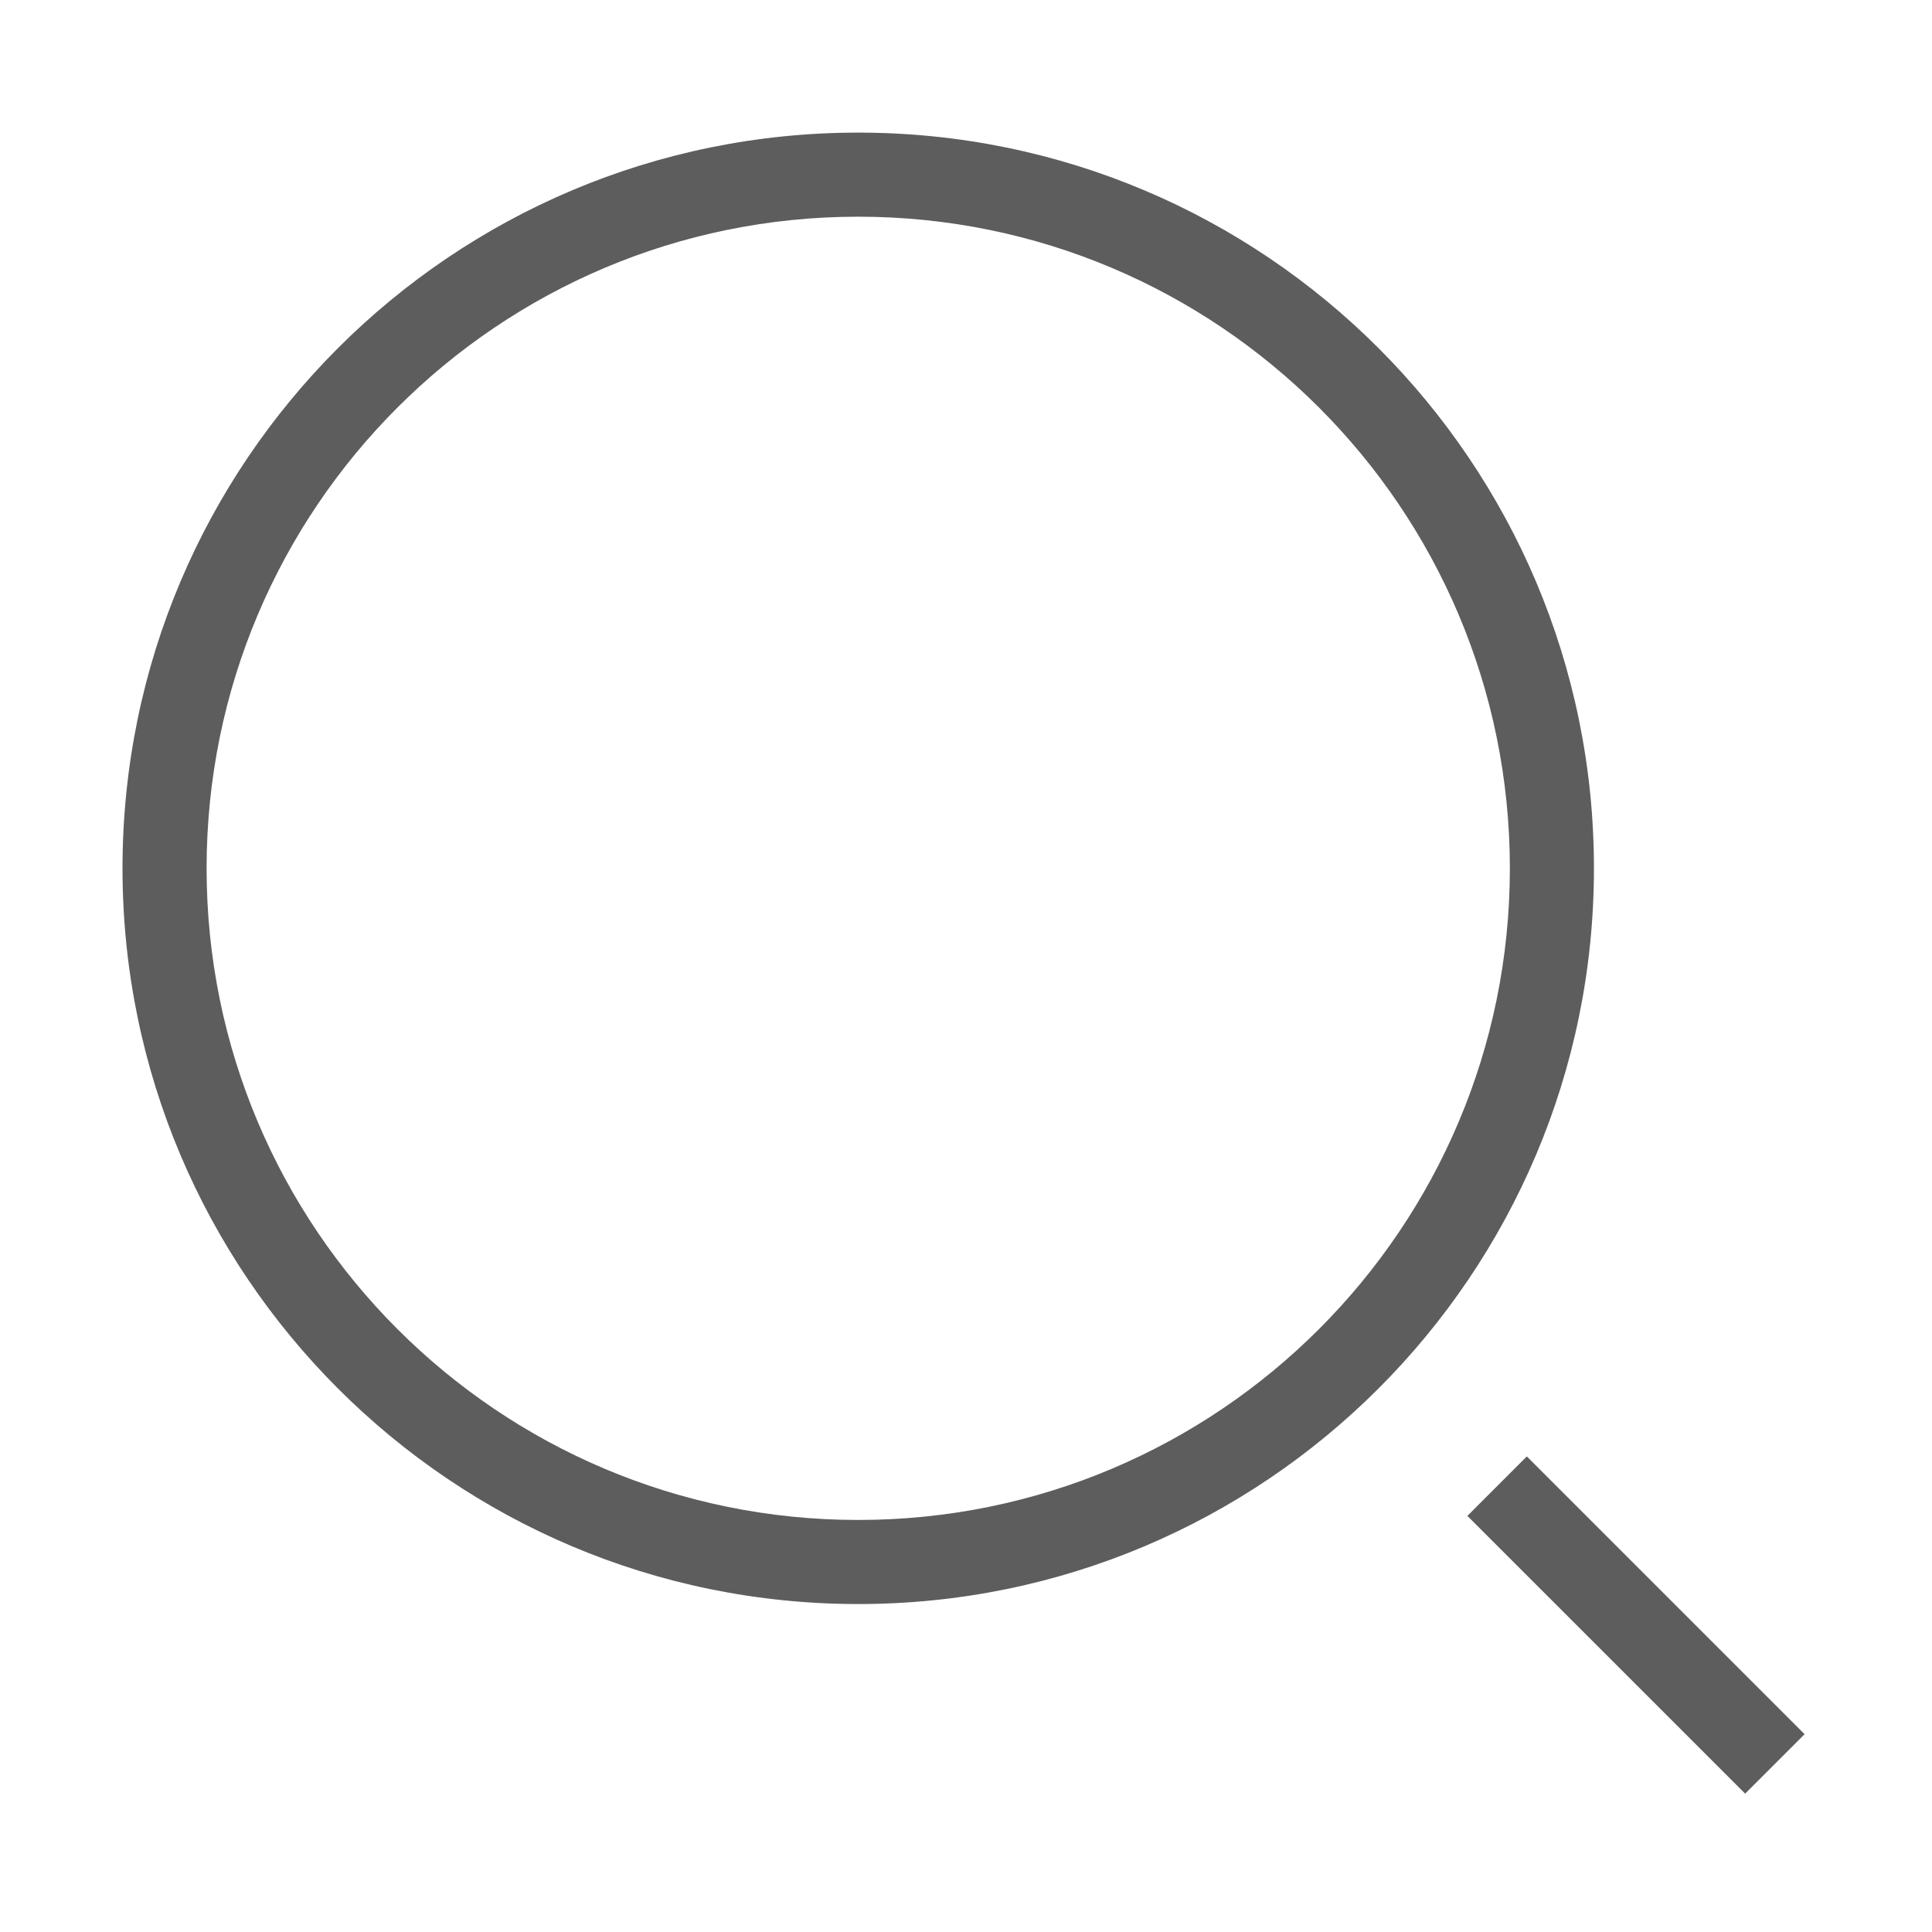
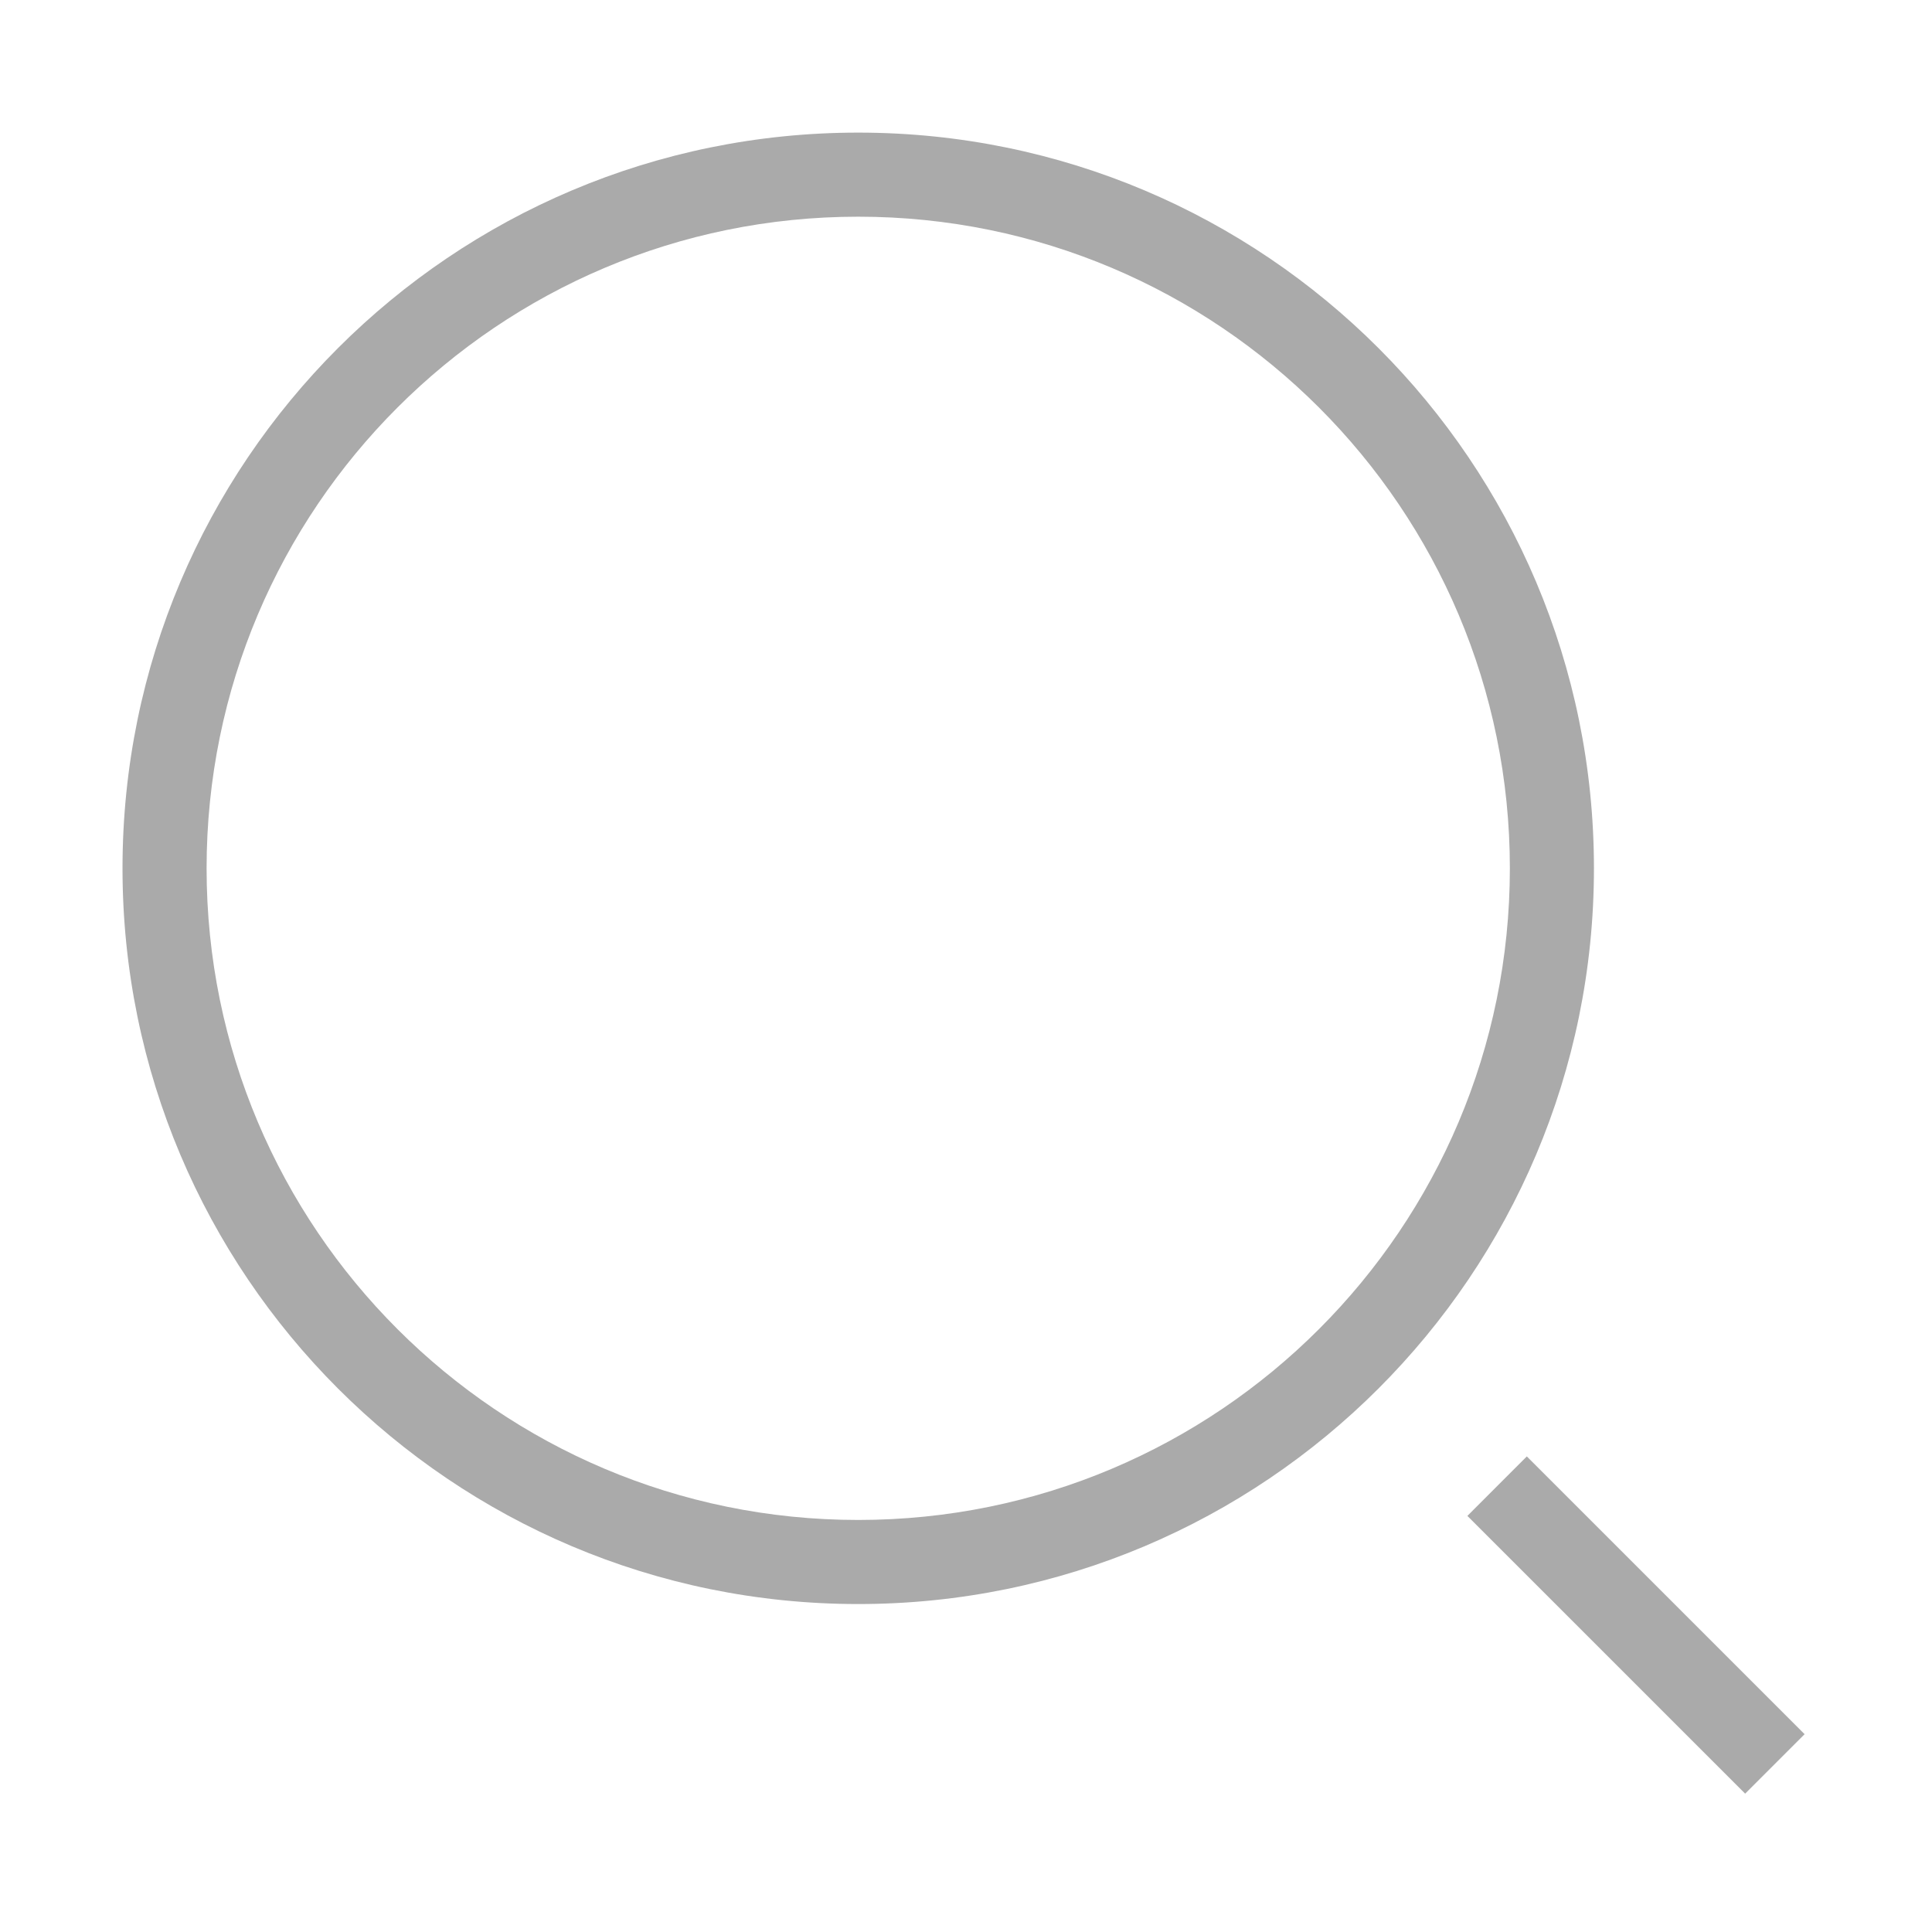
<svg xmlns="http://www.w3.org/2000/svg" t="1701524644307" class="icon" viewBox="0 0 1024 1024" version="1.1" p-id="2500" width="16" height="16">
-   <path d="M809.246 771.927 777.738 803.458 924.966 950.668 956.477 919.157Z" fill="#5D5D5D" p-id="2501" />
-   <path d="M454.879 70.286C239.516 70.286 64.932 244.847 64.932 460.232c0 215.341 174.583 389.945 389.945 389.945 215.363 0 389.947-174.604 389.947-389.945C844.826 244.847 670.242 70.286 454.879 70.286zM454.879 805.611c-190.75 0-345.381-154.627-345.381-345.379 0-190.751 154.63-345.38 345.381-345.38 190.752 0 345.382 154.629 345.382 345.38C800.26 650.983 645.631 805.611 454.879 805.611z" fill="#5D5D5D" p-id="2502" />
+   <path d="M809.246 771.927 777.738 803.458 924.966 950.668 956.477 919.157Z" fill="#AAAAAA" p-id="2501" />
+   <path d="M454.879 70.286C239.516 70.286 64.932 244.847 64.932 460.232c0 215.341 174.583 389.945 389.945 389.945 215.363 0 389.947-174.604 389.947-389.945C844.826 244.847 670.242 70.286 454.879 70.286zM454.879 805.611c-190.75 0-345.381-154.627-345.381-345.379 0-190.751 154.63-345.38 345.381-345.38 190.752 0 345.382 154.629 345.382 345.38C800.26 650.983 645.631 805.611 454.879 805.611z" fill="#AAAAAA" p-id="2502" />
</svg>
